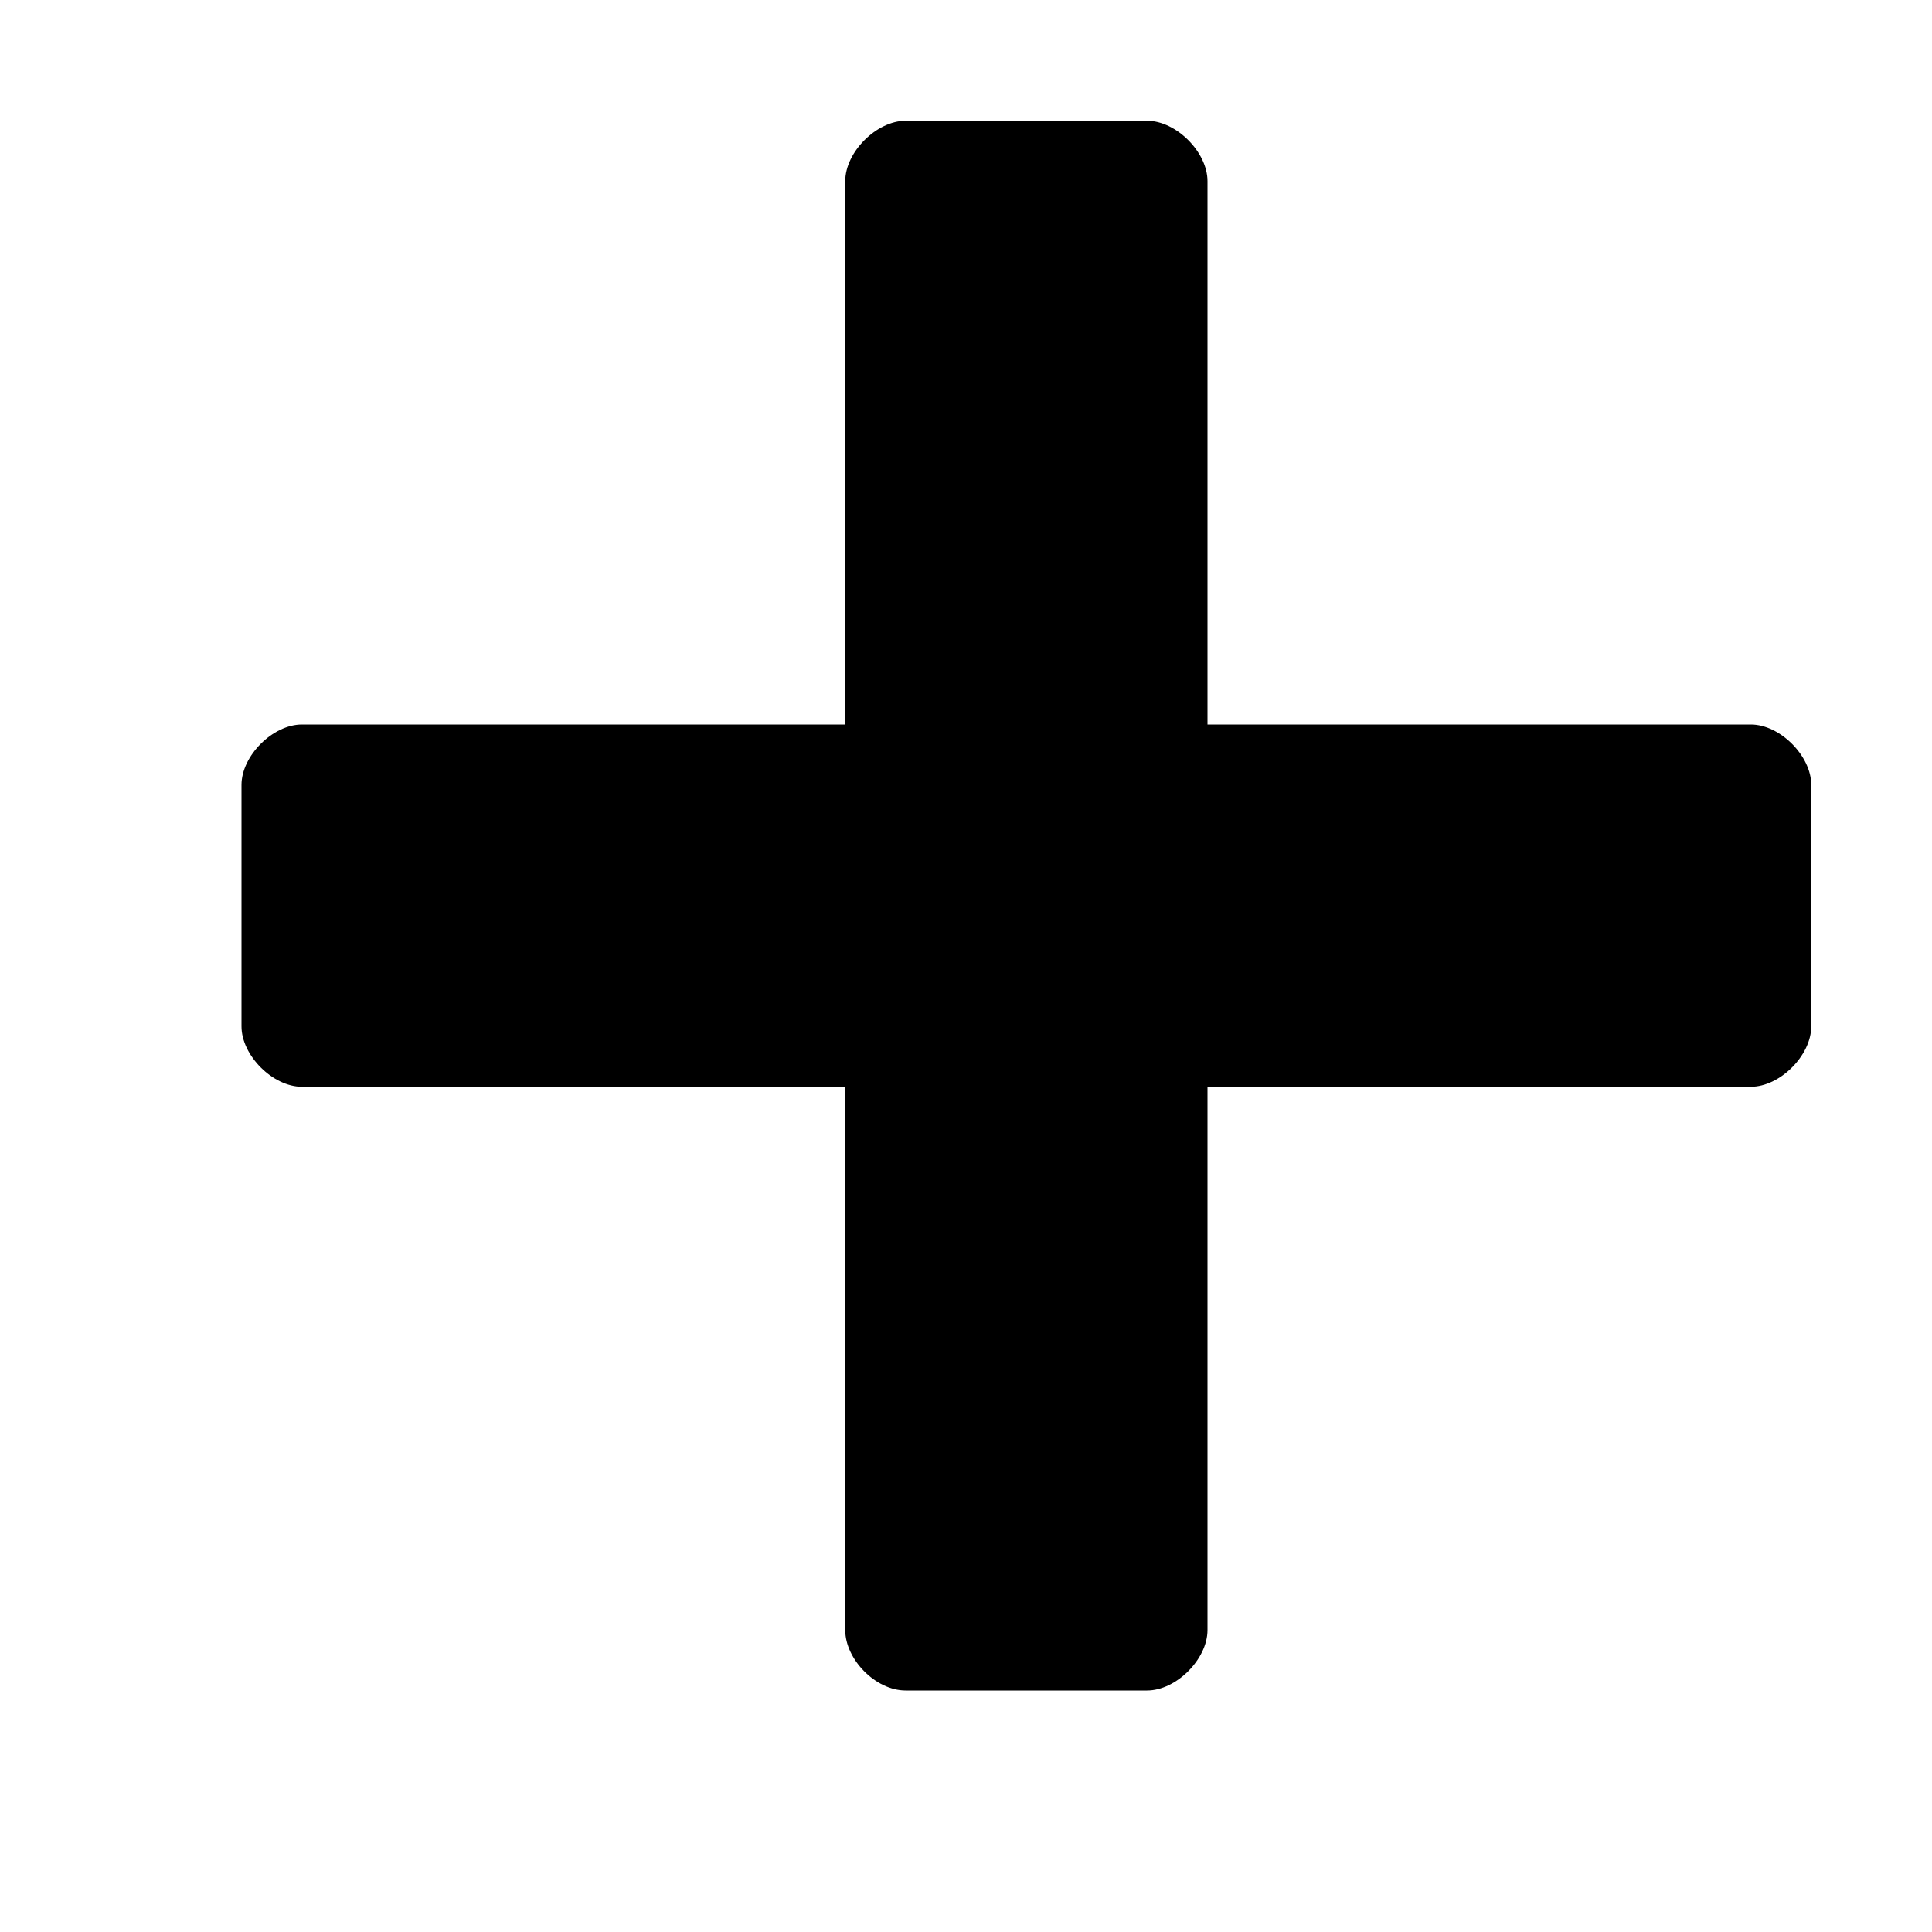
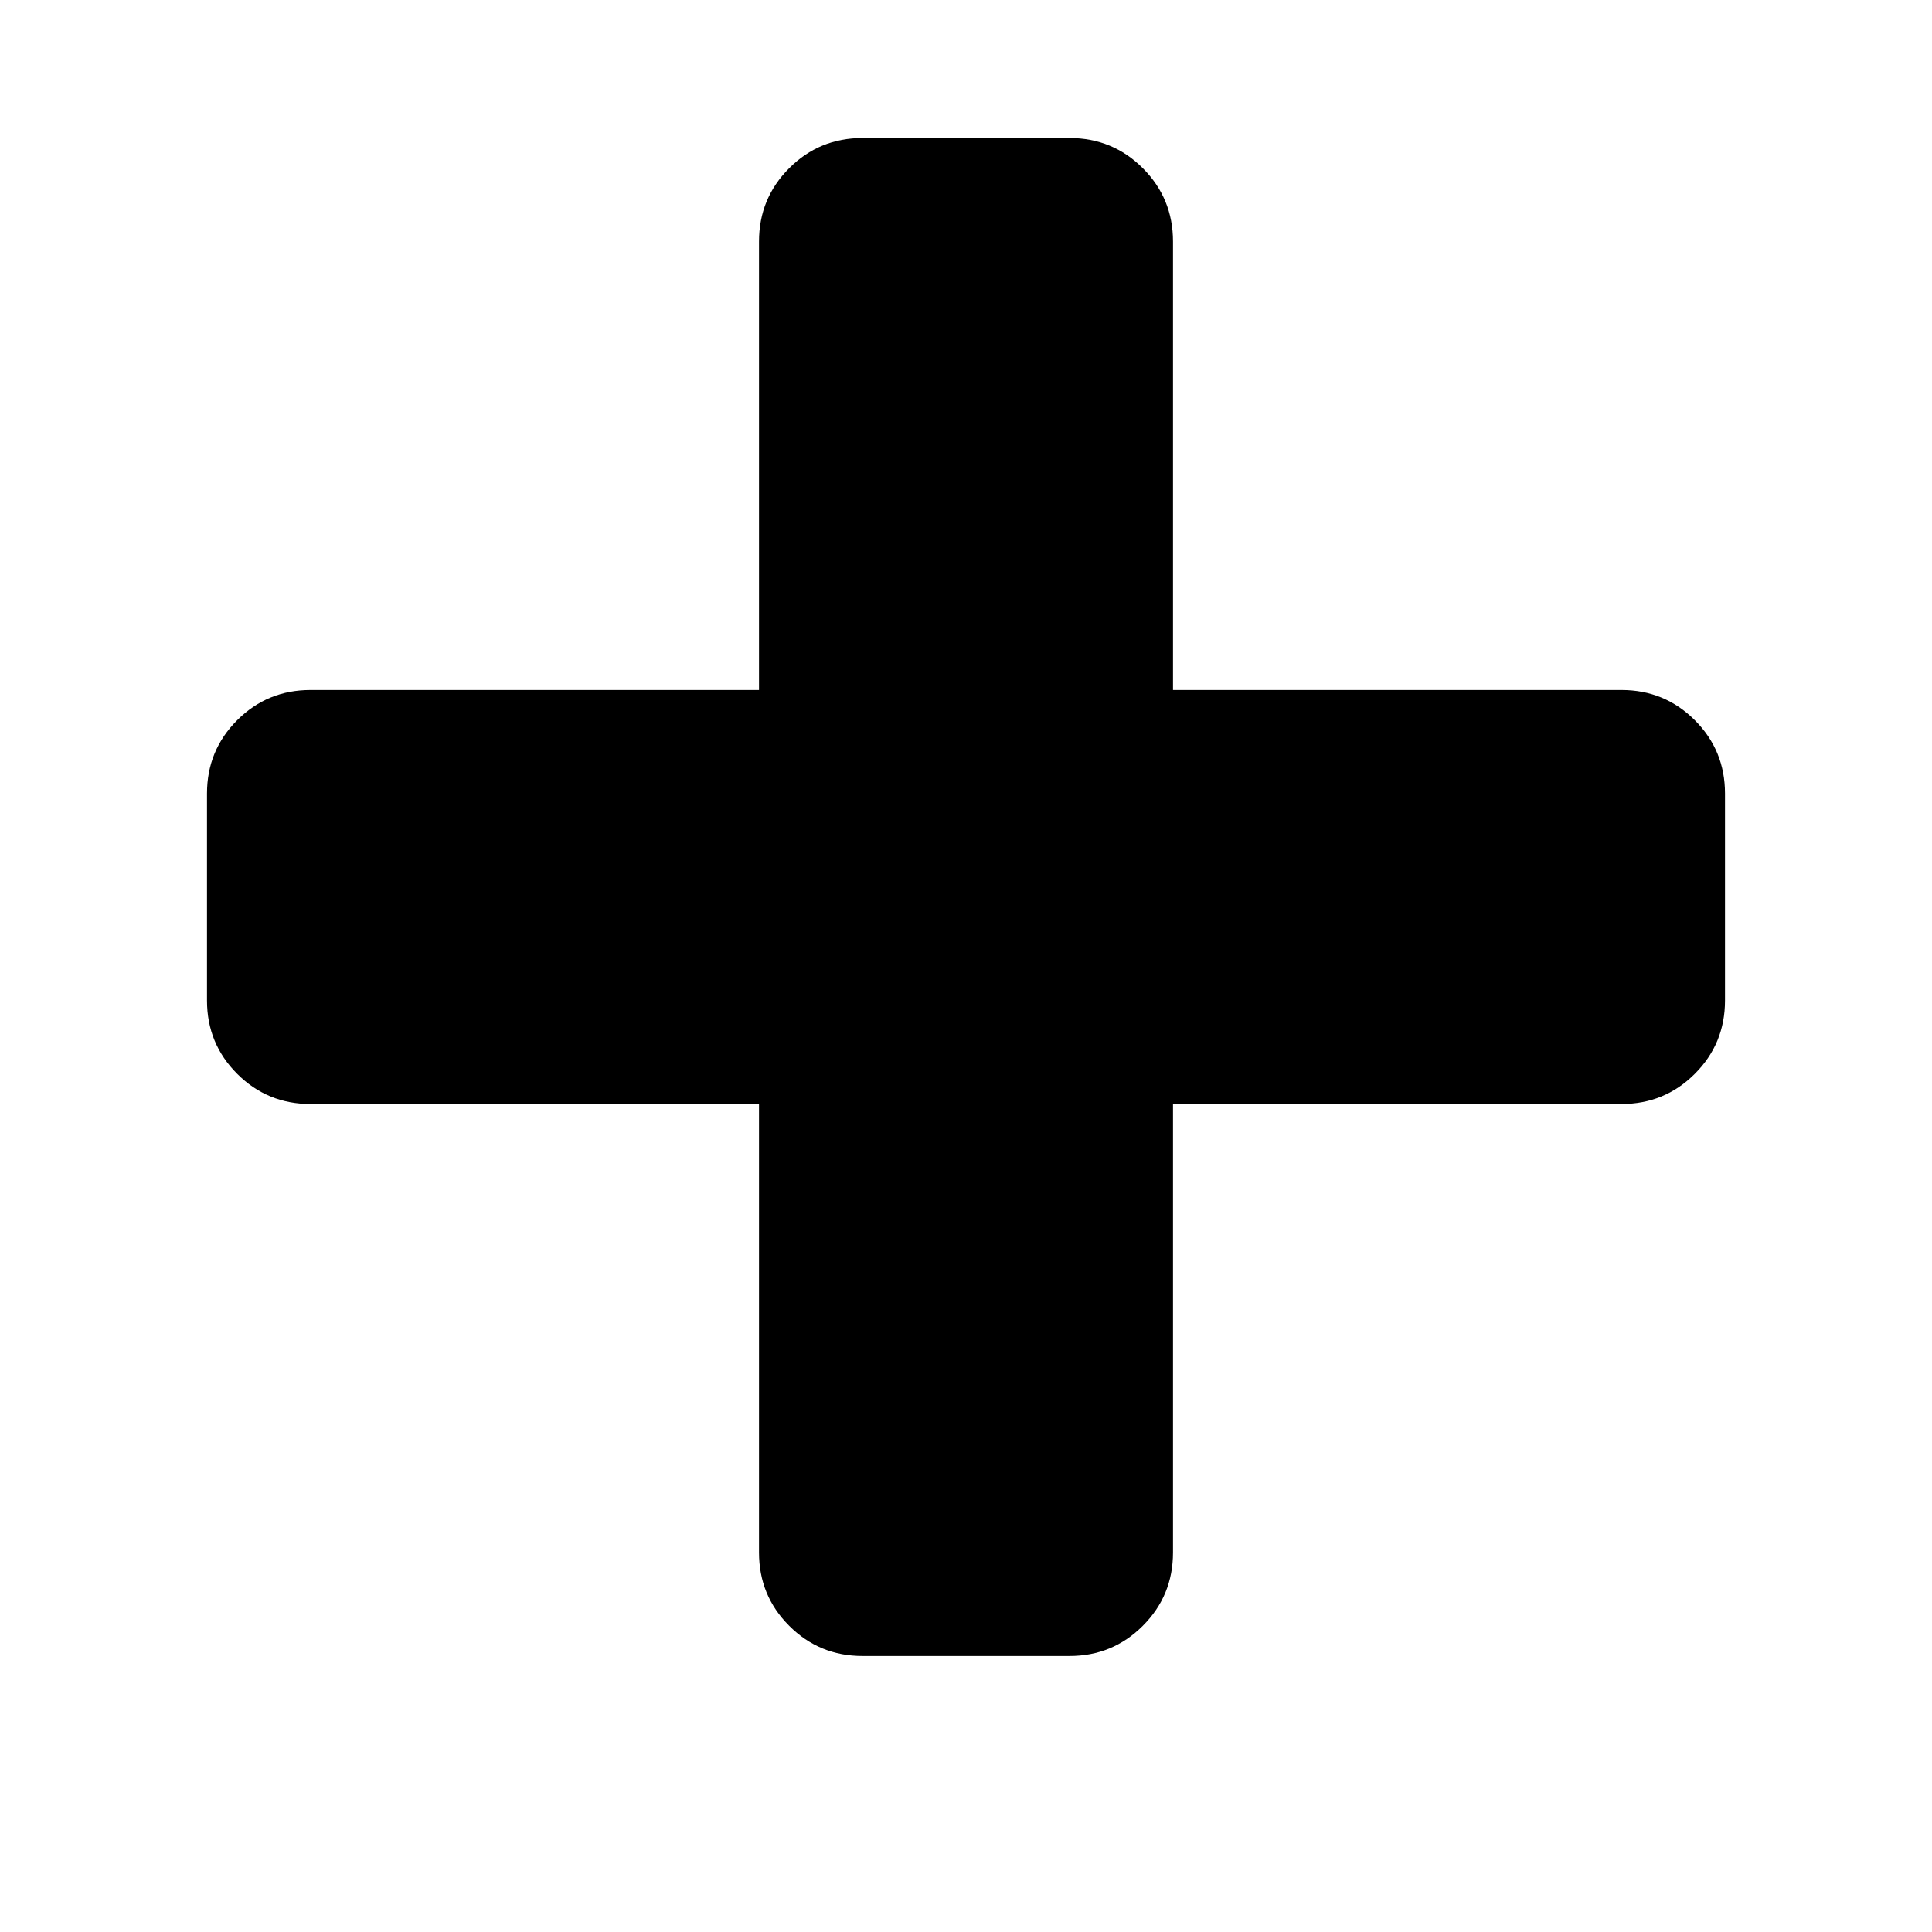
- <svg xmlns="http://www.w3.org/2000/svg" version="1.1" id="Layer_1" x="0px" y="0px" width="512px" height="512px" viewBox="0.5 0.5 512 512" enable-background="new 0.5 0.5 512 512" xml:space="preserve">
-   <path d="M464.5,192.5h-144v-144c0-7.7-8.3-16-16-16h-64c-7.7,0-16,8.3-16,16v144h-144c-7.7,0-16,8.3-16,16v64c0,7.7,8.301,16,16,16  h144v144c0,7.7,8,16,16,16h64c7.7,0,16-8.3,16-16v-144h144c7.7,0,16-8.3,16-16v-64C480.5,200.8,472.2,192.5,464.5,192.5z" />
+ <svg xmlns="http://www.w3.org/2000/svg" width="1792" height="1792" viewBox="0 0 1792 1792">
+   <path d="M1600 736v192q0 40-28 68t-68 28h-416v416q0 40-28 68t-68 28h-192q-40 0-68-28t-28-68v-416h-416q-40 0-68-28t-28-68v-192q0-40 28-68t68-28h416v-416q0-40 28-68t68-28h192q40 0 68 28t28 68v416h416q40 0 68 28t28 68z" />
</svg>
